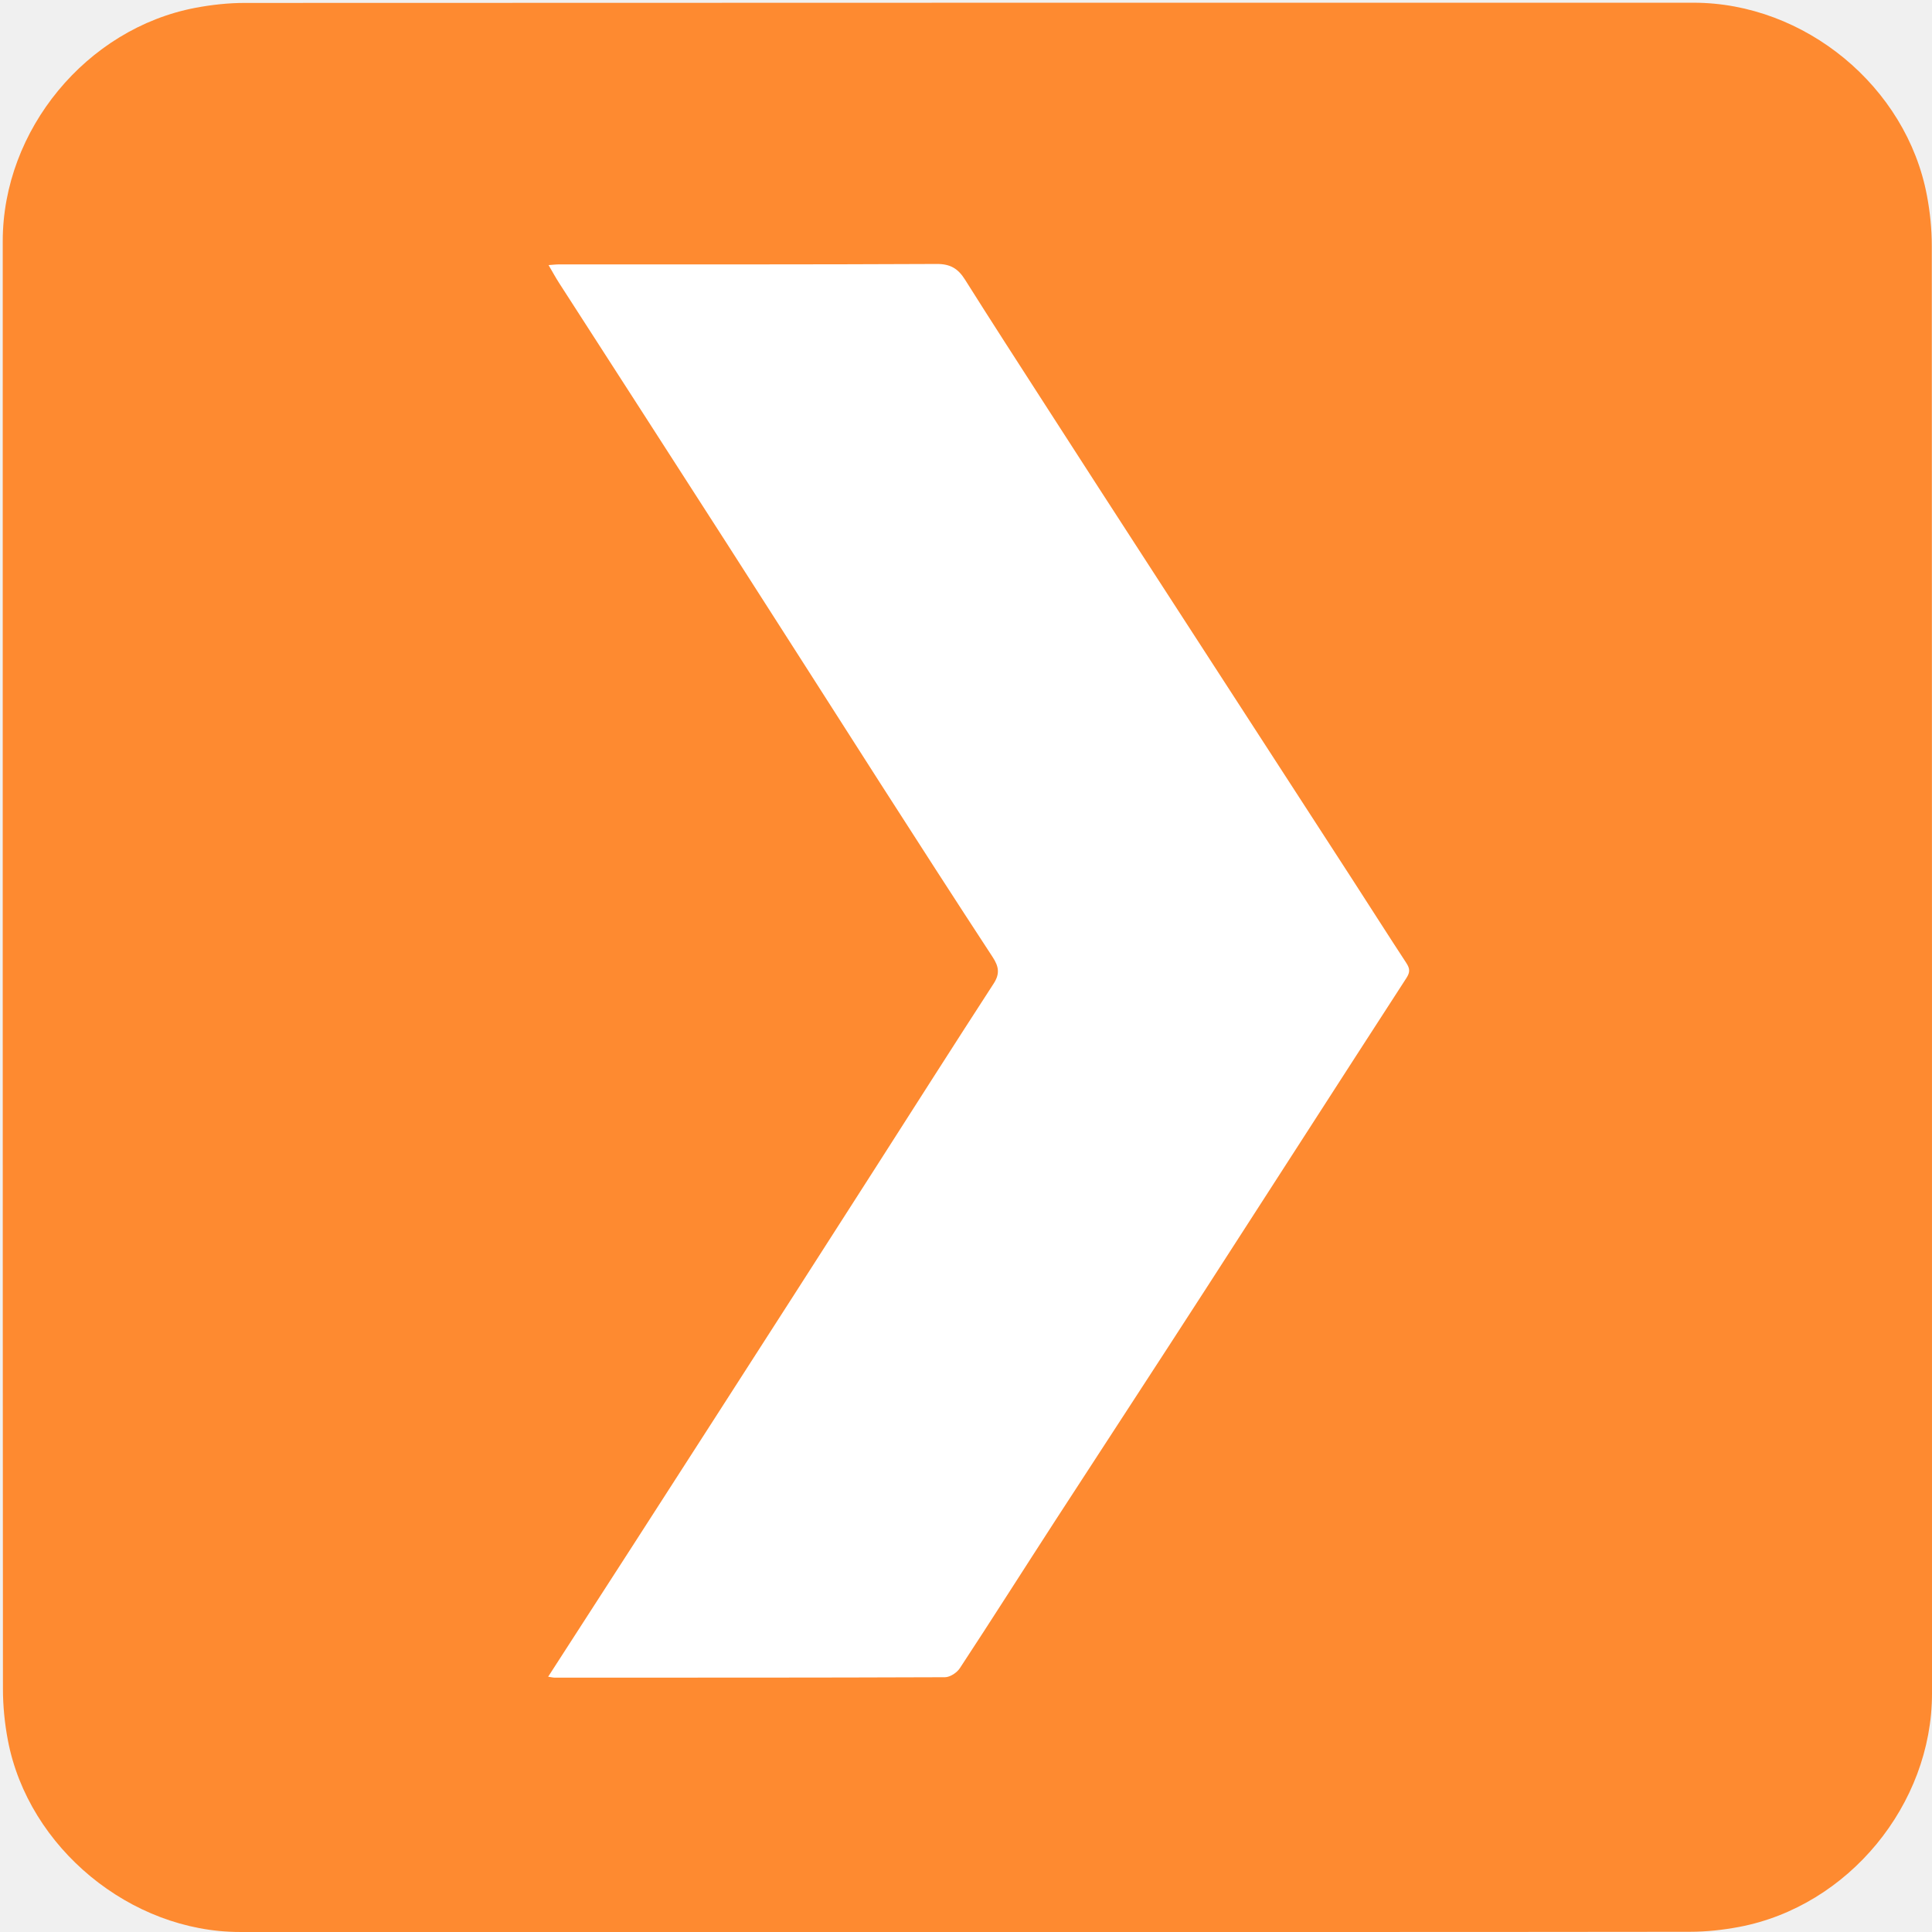
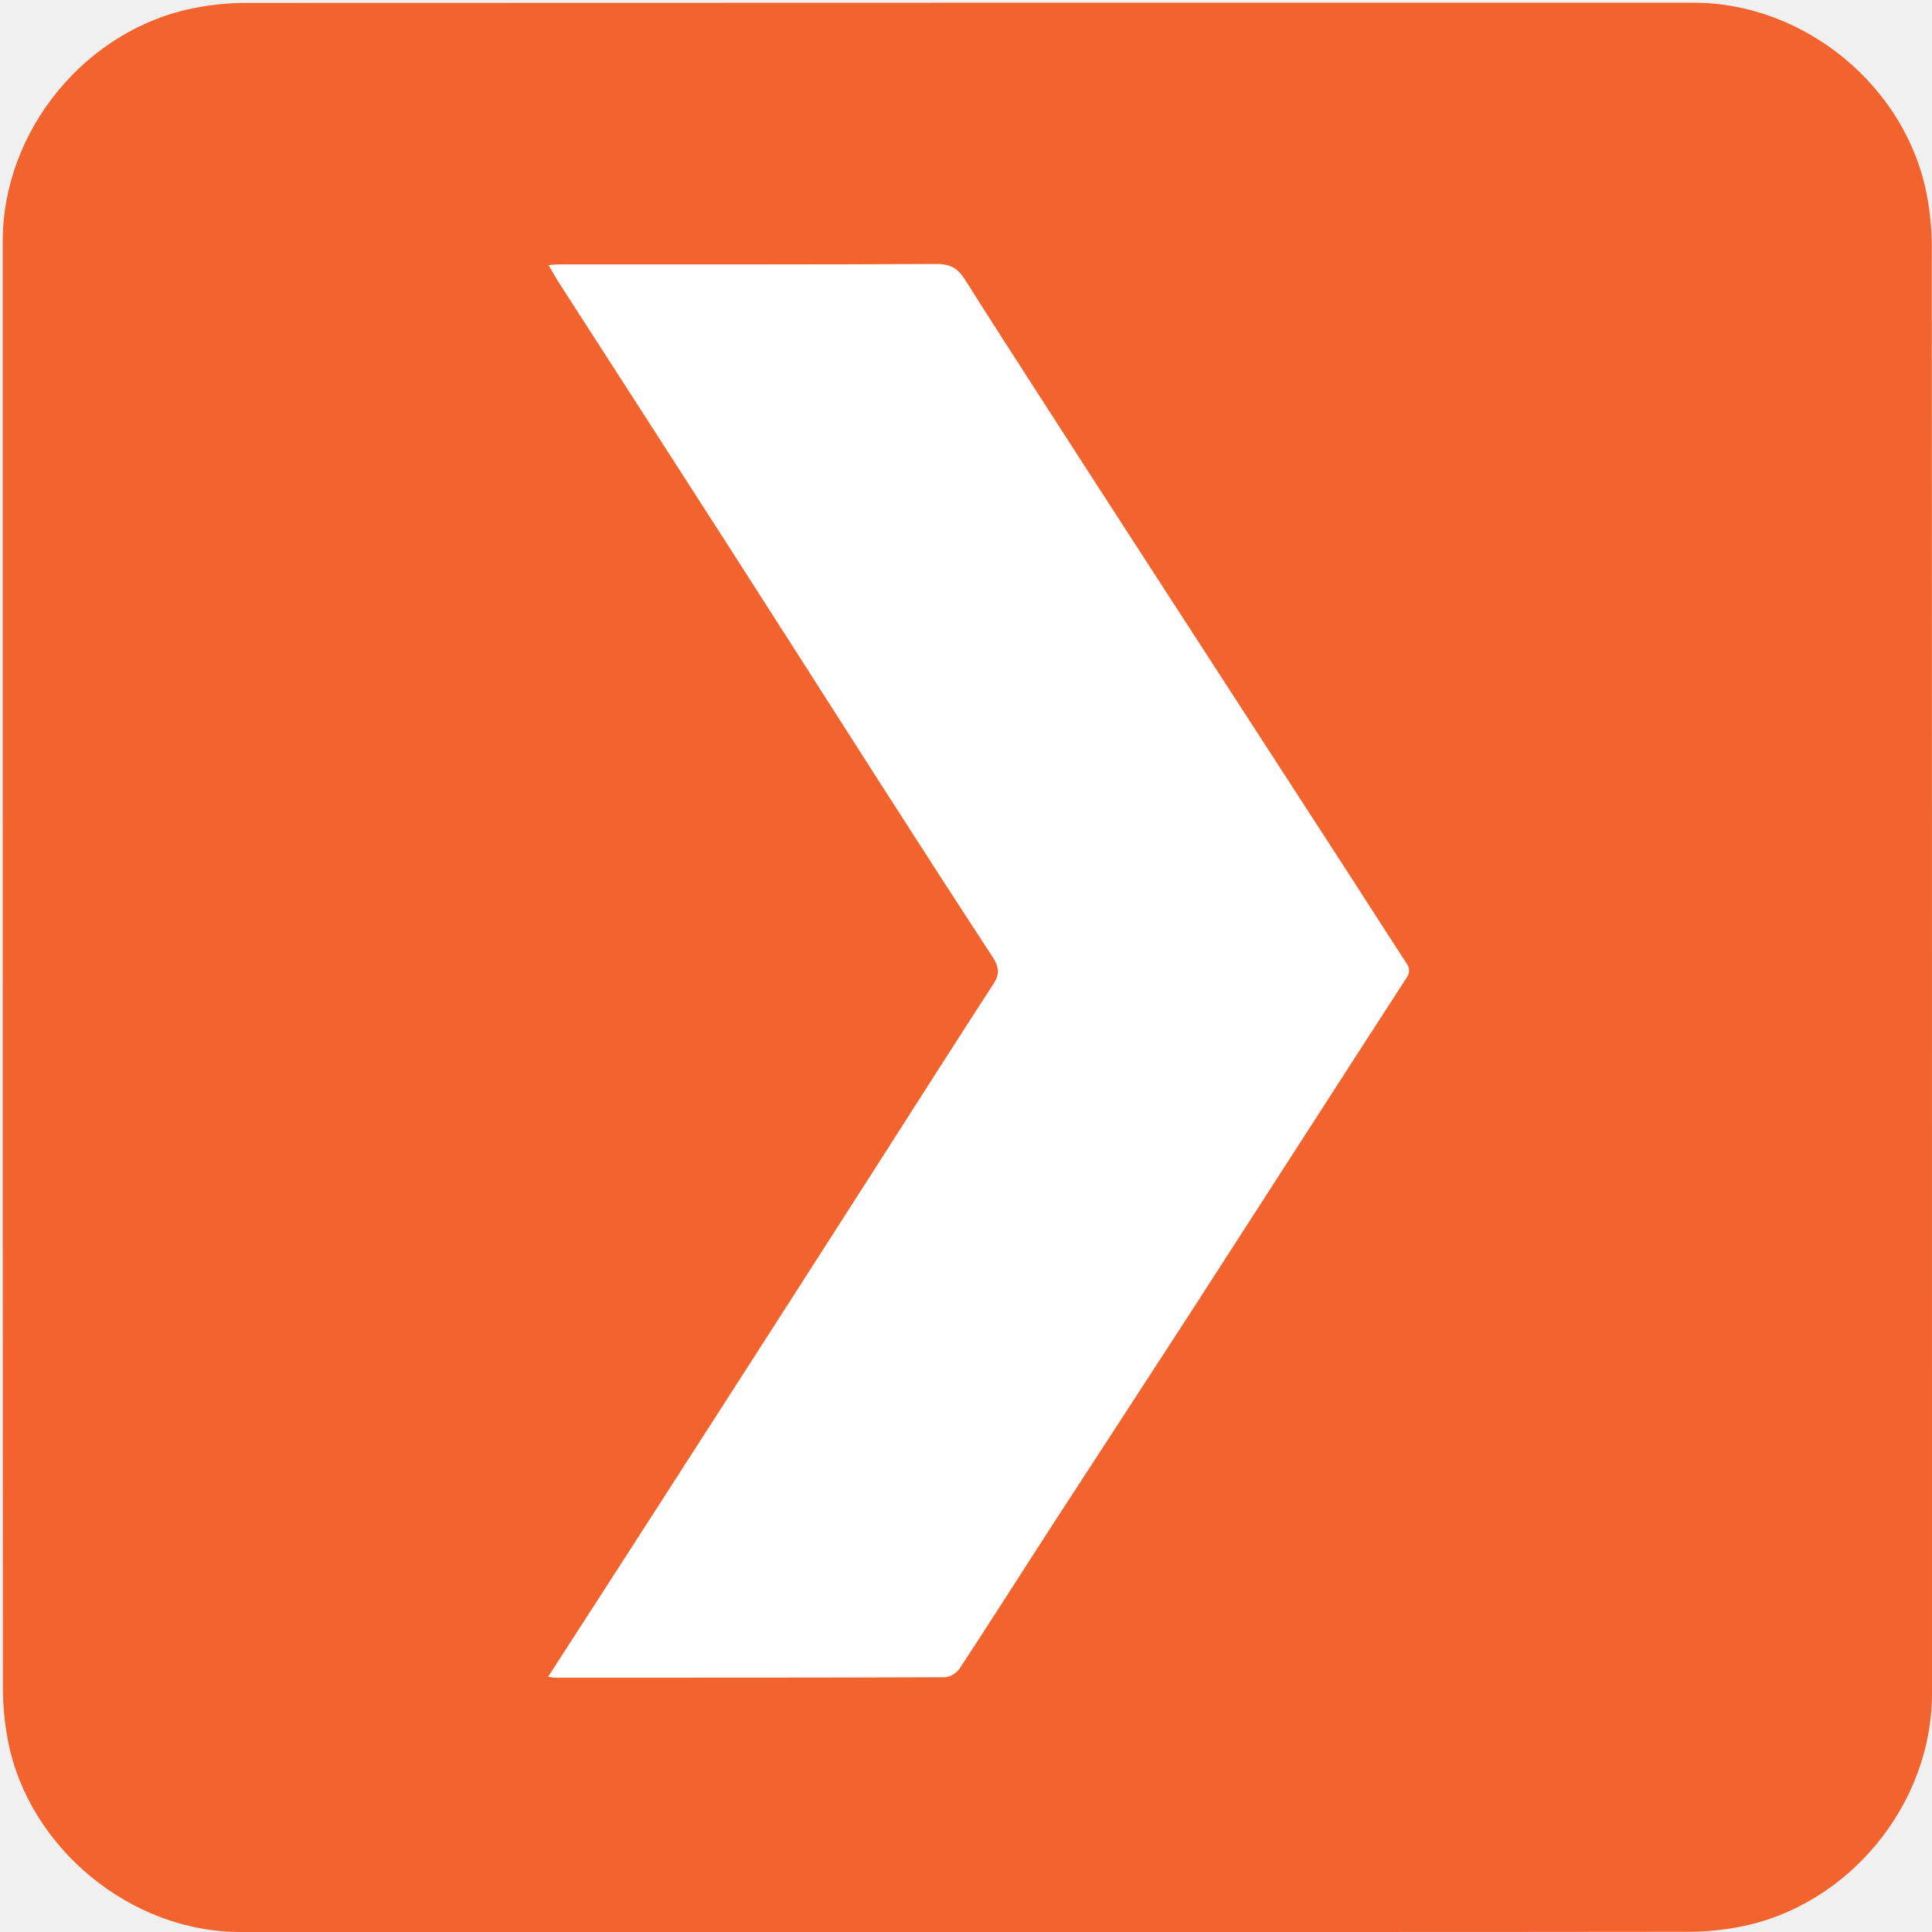
<svg xmlns="http://www.w3.org/2000/svg" id="plex" viewBox="0 0 762 762" width="500" height="500" shape-rendering="geometricPrecision" text-rendering="geometricPrecision" version="1.1">
  <style id="zoom">
    @keyframes plex_logo_animation__ts{0%,to{transform:translate(172.5977px,437.5853px) scale(1,1)}26.667%,73.333%{transform:translate(172.5977px,437.5853px) scale(1,1);animation-timing-function:cubic-bezier(.42,0,.58,1)}40%,60%{transform:translate(172.5977px,437.5853px) scale(0,0);animation-timing-function:cubic-bezier(.42,0,.58,1)}}#plex_logo_animation{animation:plex_logo_animation__ts 3000ms linear infinite normal forwards}
  </style>
  <g id="background" transform="matrix(4 0 0 4 -304.4 -1367.446)">
-     <path id="square" d="M171.36 532.36h-71.6c-10.78 0-20.86-8.3-22.88-18.89-.32-1.67-.49-3.4-.49-5.1-.03-47.58-.02-95.15-.02-142.73 0-10.95 8.25-20.97 19.01-23.01 1.59-.3 3.24-.48 4.86-.48 47.62-.02 95.23-.02 142.85-.02 10.95 0 20.99 8.26 23.01 19.01.31 1.63.48 3.32.48 4.98.02 47.58.02 95.15.02 142.73 0 10.95-8.25 20.97-19.01 23.01-1.59.3-3.24.48-4.86.48-23.79.03-47.58.02-71.37.02z" fill="#FE8A30" stroke="none" stroke-width="1" />
+     <path id="square" d="M171.36 532.36h-71.6c-10.78 0-20.86-8.3-22.88-18.89-.32-1.67-.49-3.4-.49-5.1-.03-47.58-.02-95.15-.02-142.73 0-10.95 8.25-20.97 19.01-23.01 1.59-.3 3.24-.48 4.86-.48 47.62-.02 95.23-.02 142.85-.02 10.95 0 20.99 8.26 23.01 19.01.31 1.63.48 3.32.48 4.98.02 47.58.02 95.15.02 142.73 0 10.95-8.25 20.97-19.01 23.01-1.59.3-3.24.48-4.86.48-23.79.03-47.58.02-71.37.02z" fill="#F3632D" stroke="none" stroke-width="1" />
    <g id="plex_logo_animation" transform="translate(172.598 437.585)">
      <path id="plex_logo" d="M130.15 507.19c.33.05.48.09.63.09 12.83 0 25.66.01 38.49-.04.51 0 1.19-.45 1.48-.9 3.18-4.84 6.28-9.73 9.43-14.59 4.94-7.61 9.91-15.2 14.83-22.82 6.6-10.21 13.16-20.44 19.77-30.64.38-.59.33-.94-.01-1.47-1.79-2.73-3.54-5.49-5.32-8.24-6.52-10.07-13.05-20.13-19.56-30.19-3.61-5.57-7.22-11.15-10.81-16.73-2.62-4.07-5.25-8.13-7.83-12.23-.68-1.08-1.44-1.55-2.79-1.54-12.39.06-24.78.04-37.17.04-.34 0-.67.04-1.1.07.39.67.69 1.22 1.03 1.75 5.52 8.57 11.05 17.14 16.56 25.72 5.03 7.83 10.03 15.68 15.05 23.52 3.7 5.77 7.41 11.53 11.16 17.26.59.91.72 1.62.09 2.59-3.97 6.12-7.88 12.27-11.81 18.41-5.19 8.1-10.38 16.2-15.59 24.29-5.46 8.51-10.95 17-16.53 25.65z" transform="translate(-172.598 -437.585)" fill="#FFF" stroke="none" stroke-width="1" />
    </g>
  </g>
</svg>
